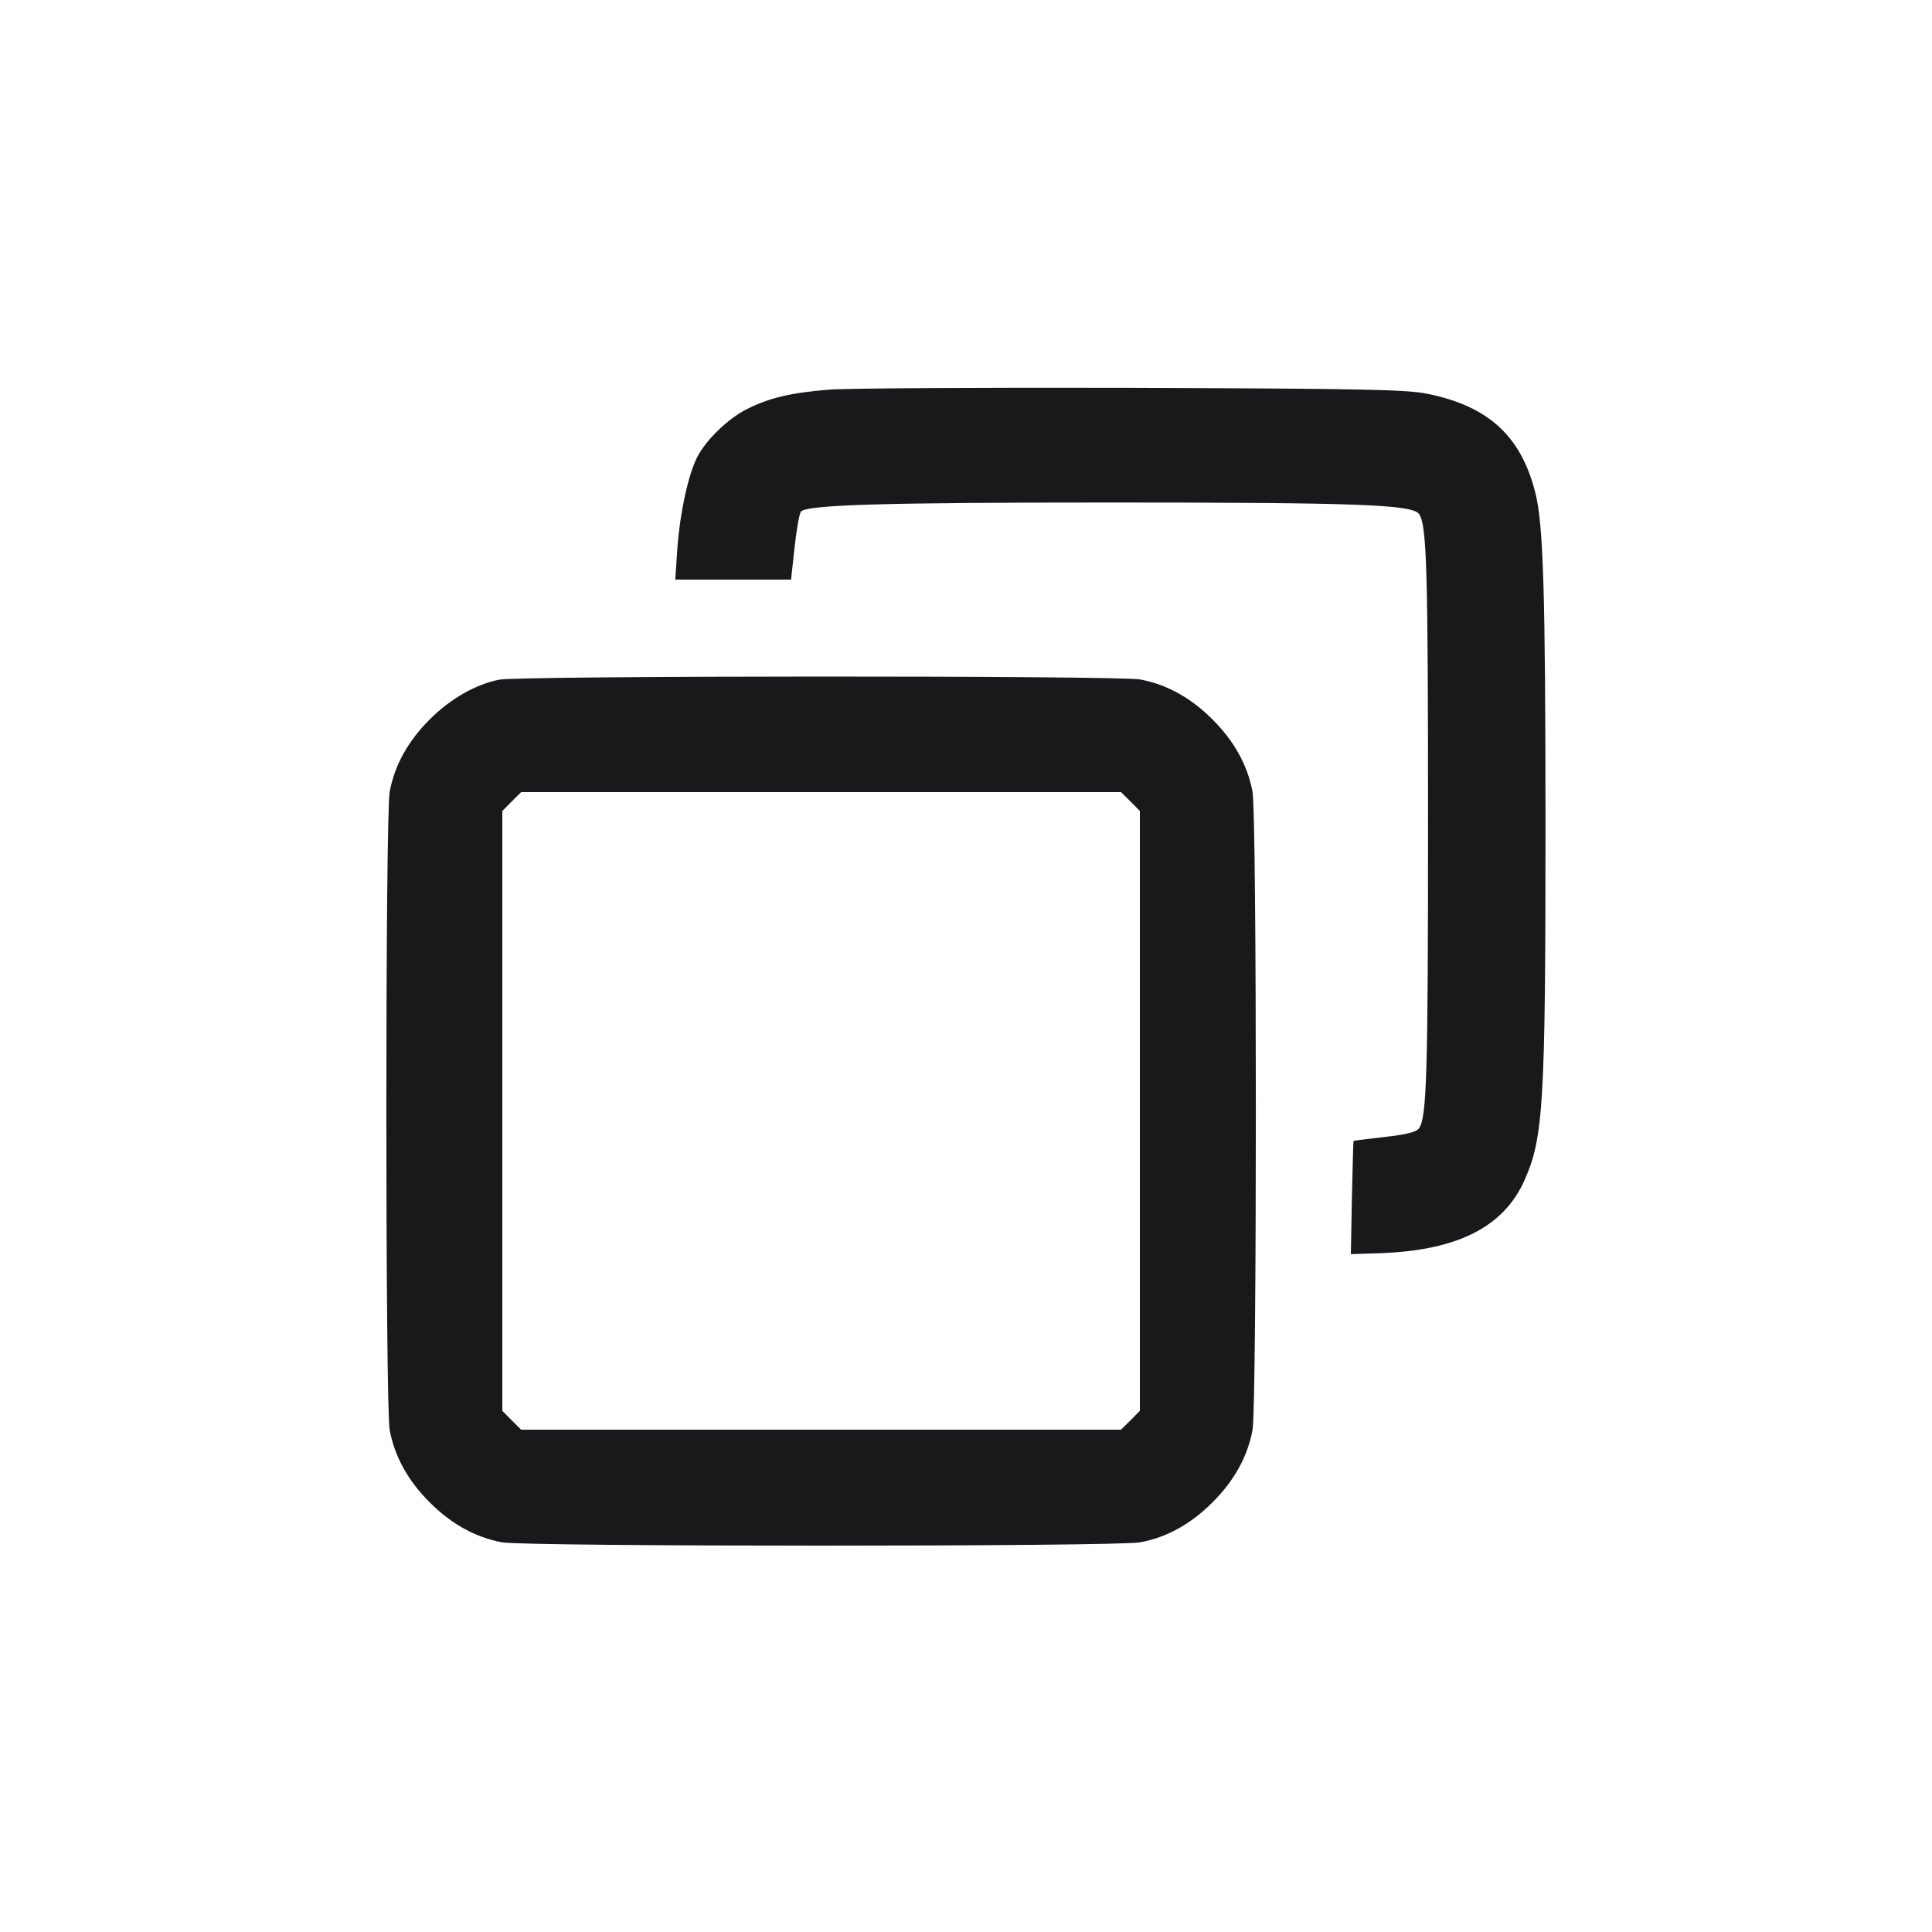
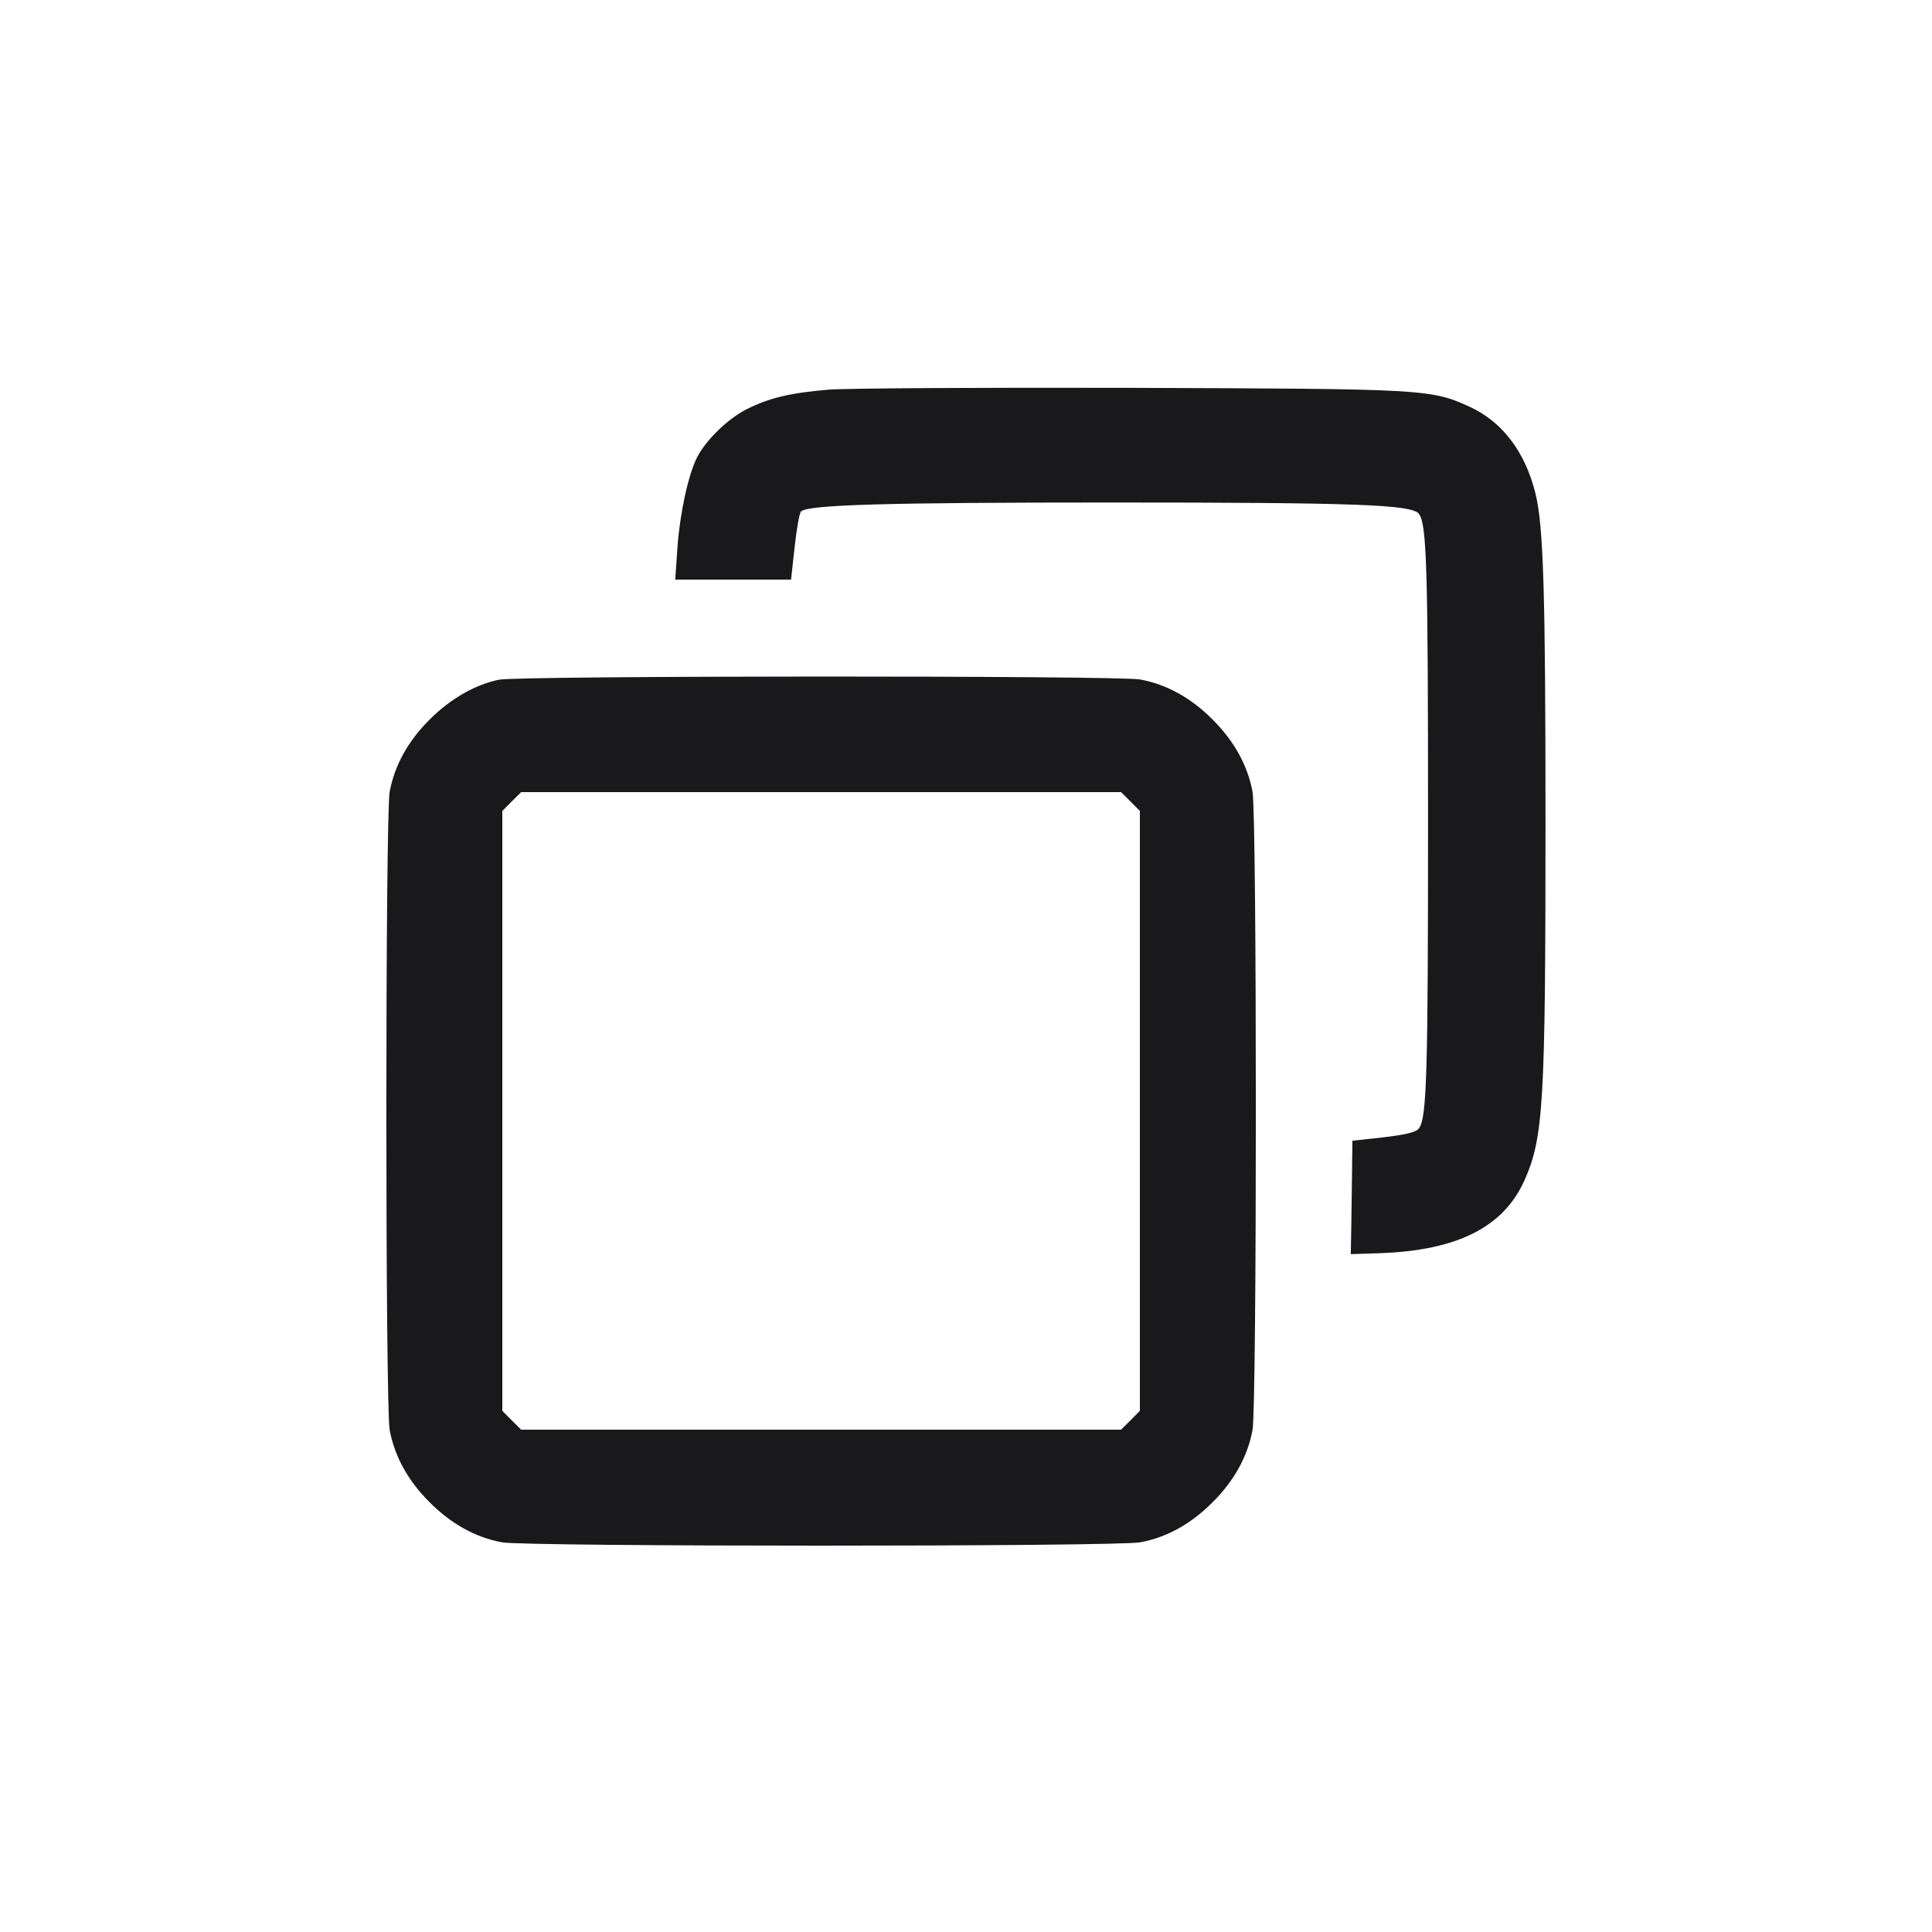
- <svg xmlns="http://www.w3.org/2000/svg" width="20" height="20" viewBox="0 0 20 20" fill="none">
-   <path d="M8.575 4.034 C 8.181 4.067,7.963 4.119,7.732 4.235 C 7.539 4.331,7.310 4.552,7.218 4.731 C 7.126 4.908,7.038 5.313,7.013 5.666 L 6.990 6.000 7.590 6.000 L 8.189 6.000 8.226 5.662 C 8.246 5.476,8.276 5.311,8.292 5.295 C 8.361 5.225,9.161 5.202,11.500 5.202 C 14.048 5.202,14.618 5.223,14.689 5.320 C 14.770 5.429,14.783 5.881,14.783 8.500 C 14.783 11.120,14.770 11.570,14.689 11.681 C 14.662 11.719,14.556 11.745,14.333 11.770 C 14.159 11.790,14.014 11.808,14.012 11.811 C 14.009 11.814,14.002 12.079,13.995 12.400 L 13.984 12.983 14.284 12.973 C 15.086 12.945,15.566 12.703,15.782 12.217 C 15.978 11.776,15.999 11.422,15.999 8.517 C 15.998 6.149,15.977 5.440,15.896 5.110 C 15.750 4.517,15.410 4.204,14.774 4.076 C 14.556 4.032,14.091 4.023,11.700 4.015 C 10.151 4.011,8.745 4.019,8.575 4.034 M5.168 7.036 C 4.923 7.084,4.662 7.234,4.448 7.448 C 4.224 7.671,4.085 7.922,4.034 8.196 C 3.988 8.441,3.988 14.559,4.034 14.804 C 4.085 15.078,4.224 15.329,4.448 15.552 C 4.671 15.776,4.922 15.915,5.196 15.966 C 5.441 16.012,11.559 16.012,11.804 15.966 C 12.078 15.915,12.329 15.776,12.552 15.552 C 12.776 15.329,12.915 15.078,12.966 14.804 C 13.012 14.559,13.012 8.441,12.966 8.196 C 12.915 7.922,12.776 7.671,12.552 7.448 C 12.329 7.224,12.078 7.085,11.804 7.034 C 11.581 6.992,5.383 6.994,5.168 7.036 M11.703 8.297 L 11.800 8.395 11.800 11.500 L 11.800 14.605 11.703 14.703 L 11.605 14.800 8.500 14.800 L 5.395 14.800 5.297 14.703 L 5.200 14.605 5.200 11.500 L 5.200 8.395 5.297 8.297 L 5.395 8.200 8.500 8.200 L 11.605 8.200 11.703 8.297 " fill="#19191C" stroke="none" fill-rule="evenodd" />
+ <svg xmlns="http://www.w3.org/2000/svg" width="20" height="20" fill="none">
+   <path d="M8.575 4.034 C 8.181 4.067,7.963 4.119,7.732 4.235 C 7.539 4.331,7.310 4.552,7.218 4.731 C 7.126 4.908,7.038 5.313,7.013 5.666 L 6.990 6.000 7.590 6.000 L 8.189 6.000 8.226 5.662 C 8.246 5.476,8.276 5.311,8.292 5.295 C 8.361 5.225,9.161 5.202,11.500 5.202 C 14.048 5.202,14.618 5.223,14.689 5.320 C 14.770 5.429,14.783 5.881,14.783 8.500 C 14.783 11.122,14.770 11.570,14.689 11.681 C 14.661 11.720,14.554 11.746,14.325 11.773 L 14.000 11.809 13.994 12.305 C 13.990 12.577,13.987 12.841,13.985 12.892 L 13.983 12.983 14.283 12.973 C 15.086 12.945,15.566 12.703,15.782 12.217 C 15.978 11.776,15.999 11.423,15.999 8.500 C 15.999 6.137,15.978 5.443,15.895 5.108 C 15.789 4.678,15.552 4.366,15.214 4.211 C 14.813 4.028,14.756 4.025,11.700 4.015 C 10.151 4.011,8.745 4.019,8.575 4.034 M5.168 7.036 C 4.923 7.084,4.662 7.234,4.448 7.448 C 4.224 7.671,4.085 7.922,4.034 8.196 C 3.988 8.441,3.988 14.559,4.034 14.804 C 4.085 15.078,4.224 15.329,4.448 15.552 C 4.671 15.776,4.922 15.915,5.196 15.966 C 5.441 16.012,11.559 16.012,11.804 15.966 C 12.078 15.915,12.329 15.776,12.552 15.552 C 12.776 15.329,12.915 15.078,12.966 14.804 C 13.012 14.559,13.012 8.441,12.966 8.196 C 12.915 7.922,12.776 7.671,12.552 7.448 C 12.329 7.224,12.078 7.085,11.804 7.034 C 11.581 6.992,5.383 6.994,5.168 7.036 M11.703 8.297 L 11.800 8.395 11.800 11.500 L 11.800 14.605 11.703 14.703 L 11.605 14.800 8.500 14.800 L 5.395 14.800 5.297 14.703 L 5.200 14.605 5.200 11.500 L 5.200 8.395 5.297 8.297 L 5.395 8.200 8.500 8.200 L 11.605 8.200 11.703 8.297 " fill="#19191C" stroke="none" fill-rule="evenodd" />
</svg>
